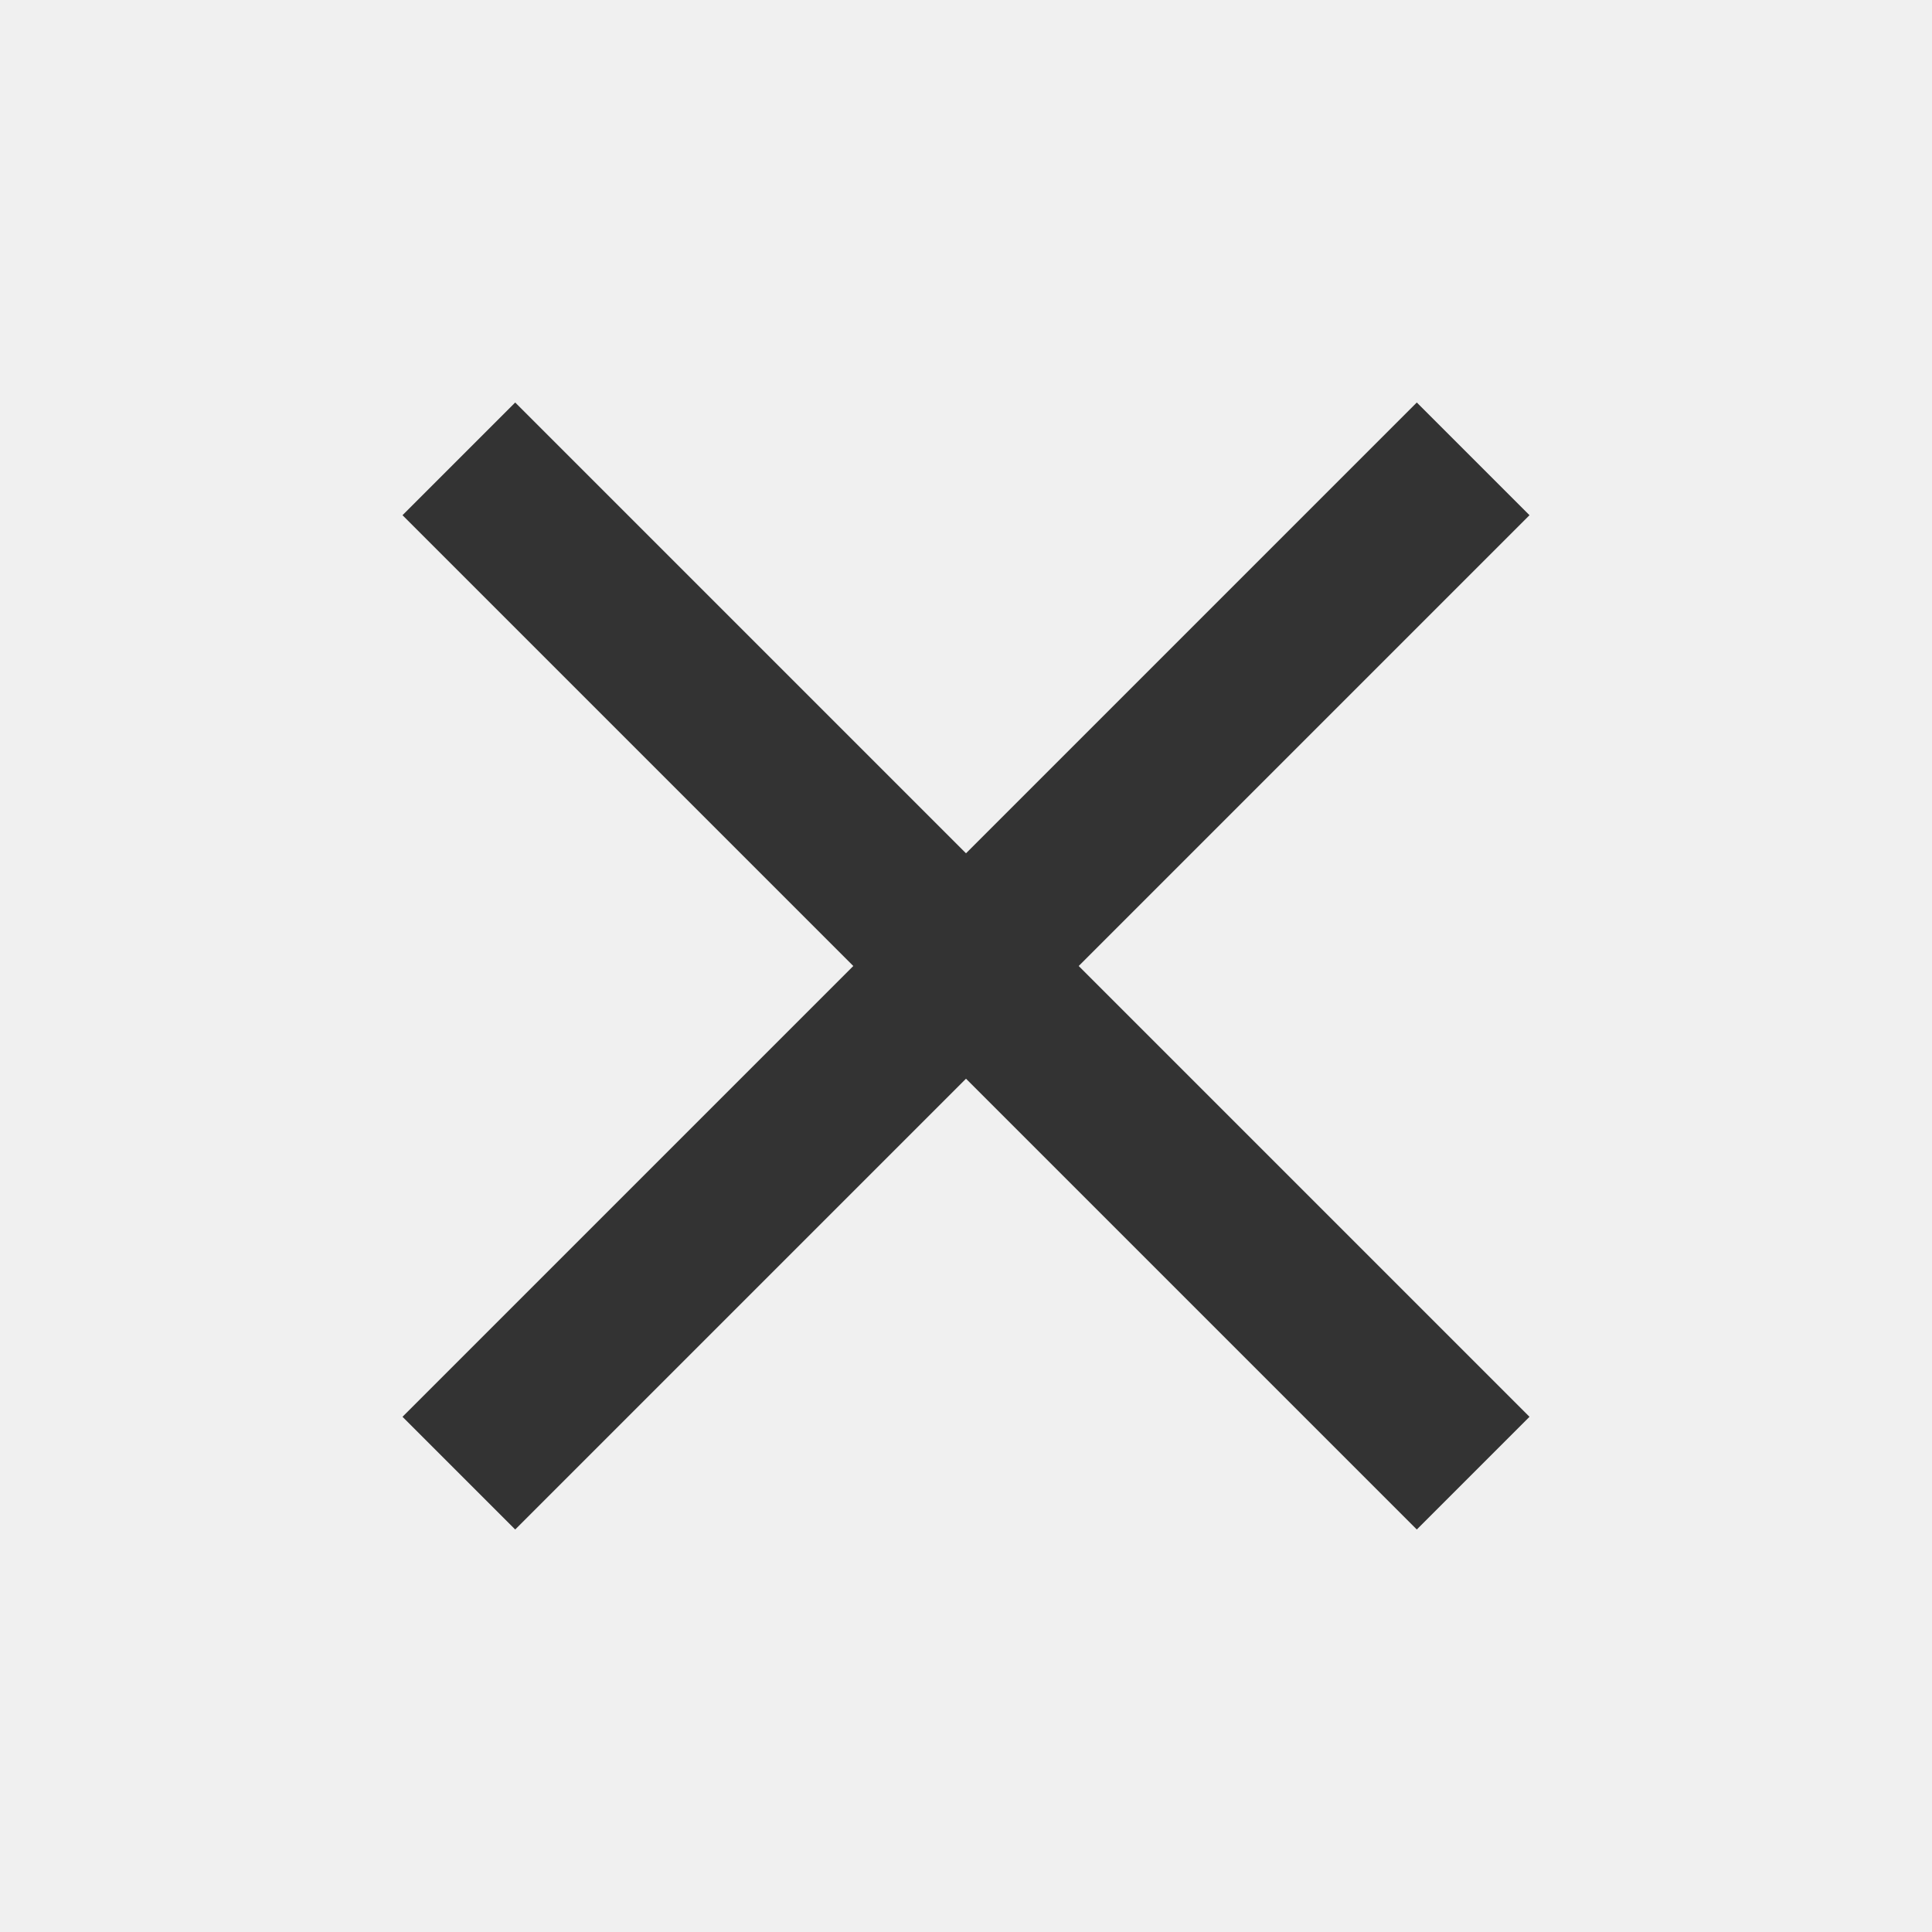
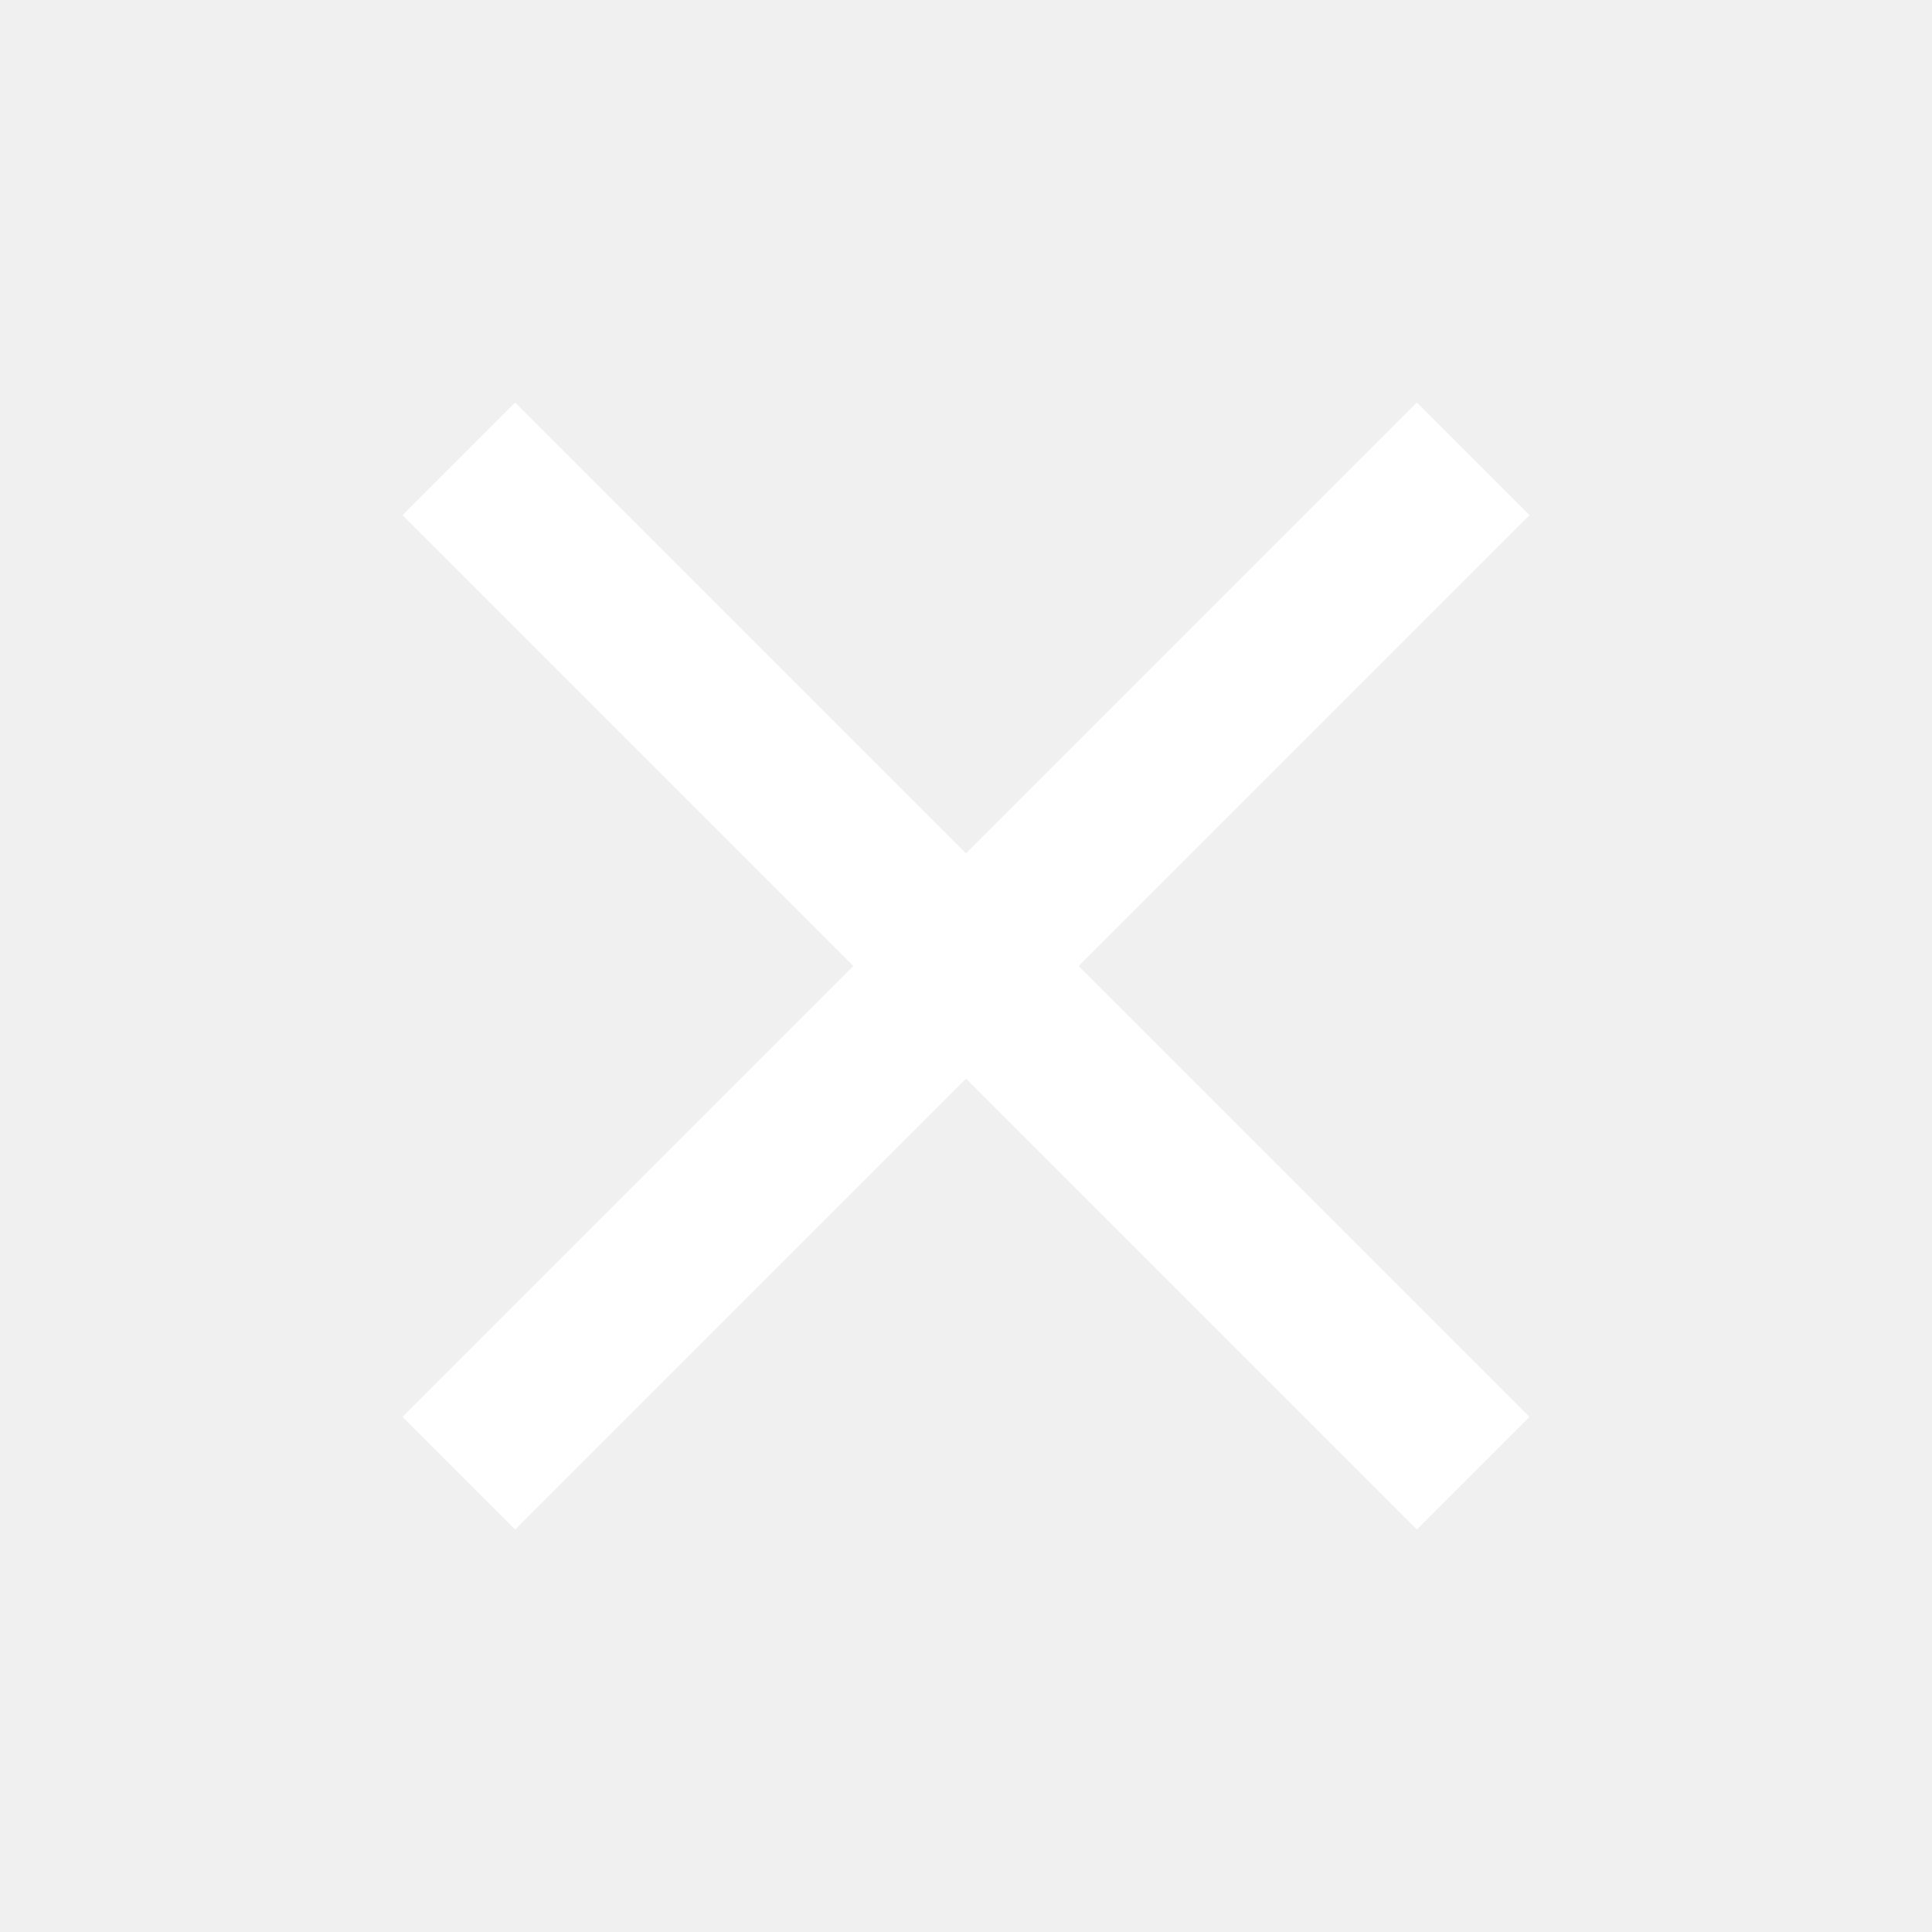
- <svg xmlns="http://www.w3.org/2000/svg" height="24px" viewBox="0 -960 960 960" width="24px" fill="#333333">
+ <svg xmlns="http://www.w3.org/2000/svg" height="24px" viewBox="0 -960 960 960" width="24px" fill="#fff">
  <path d="m256-200-56-56 224-224-224-224 56-56 224 224 224-224 56 56-224 224 224 224-56 56-224-224-224 224Z" />
</svg>
